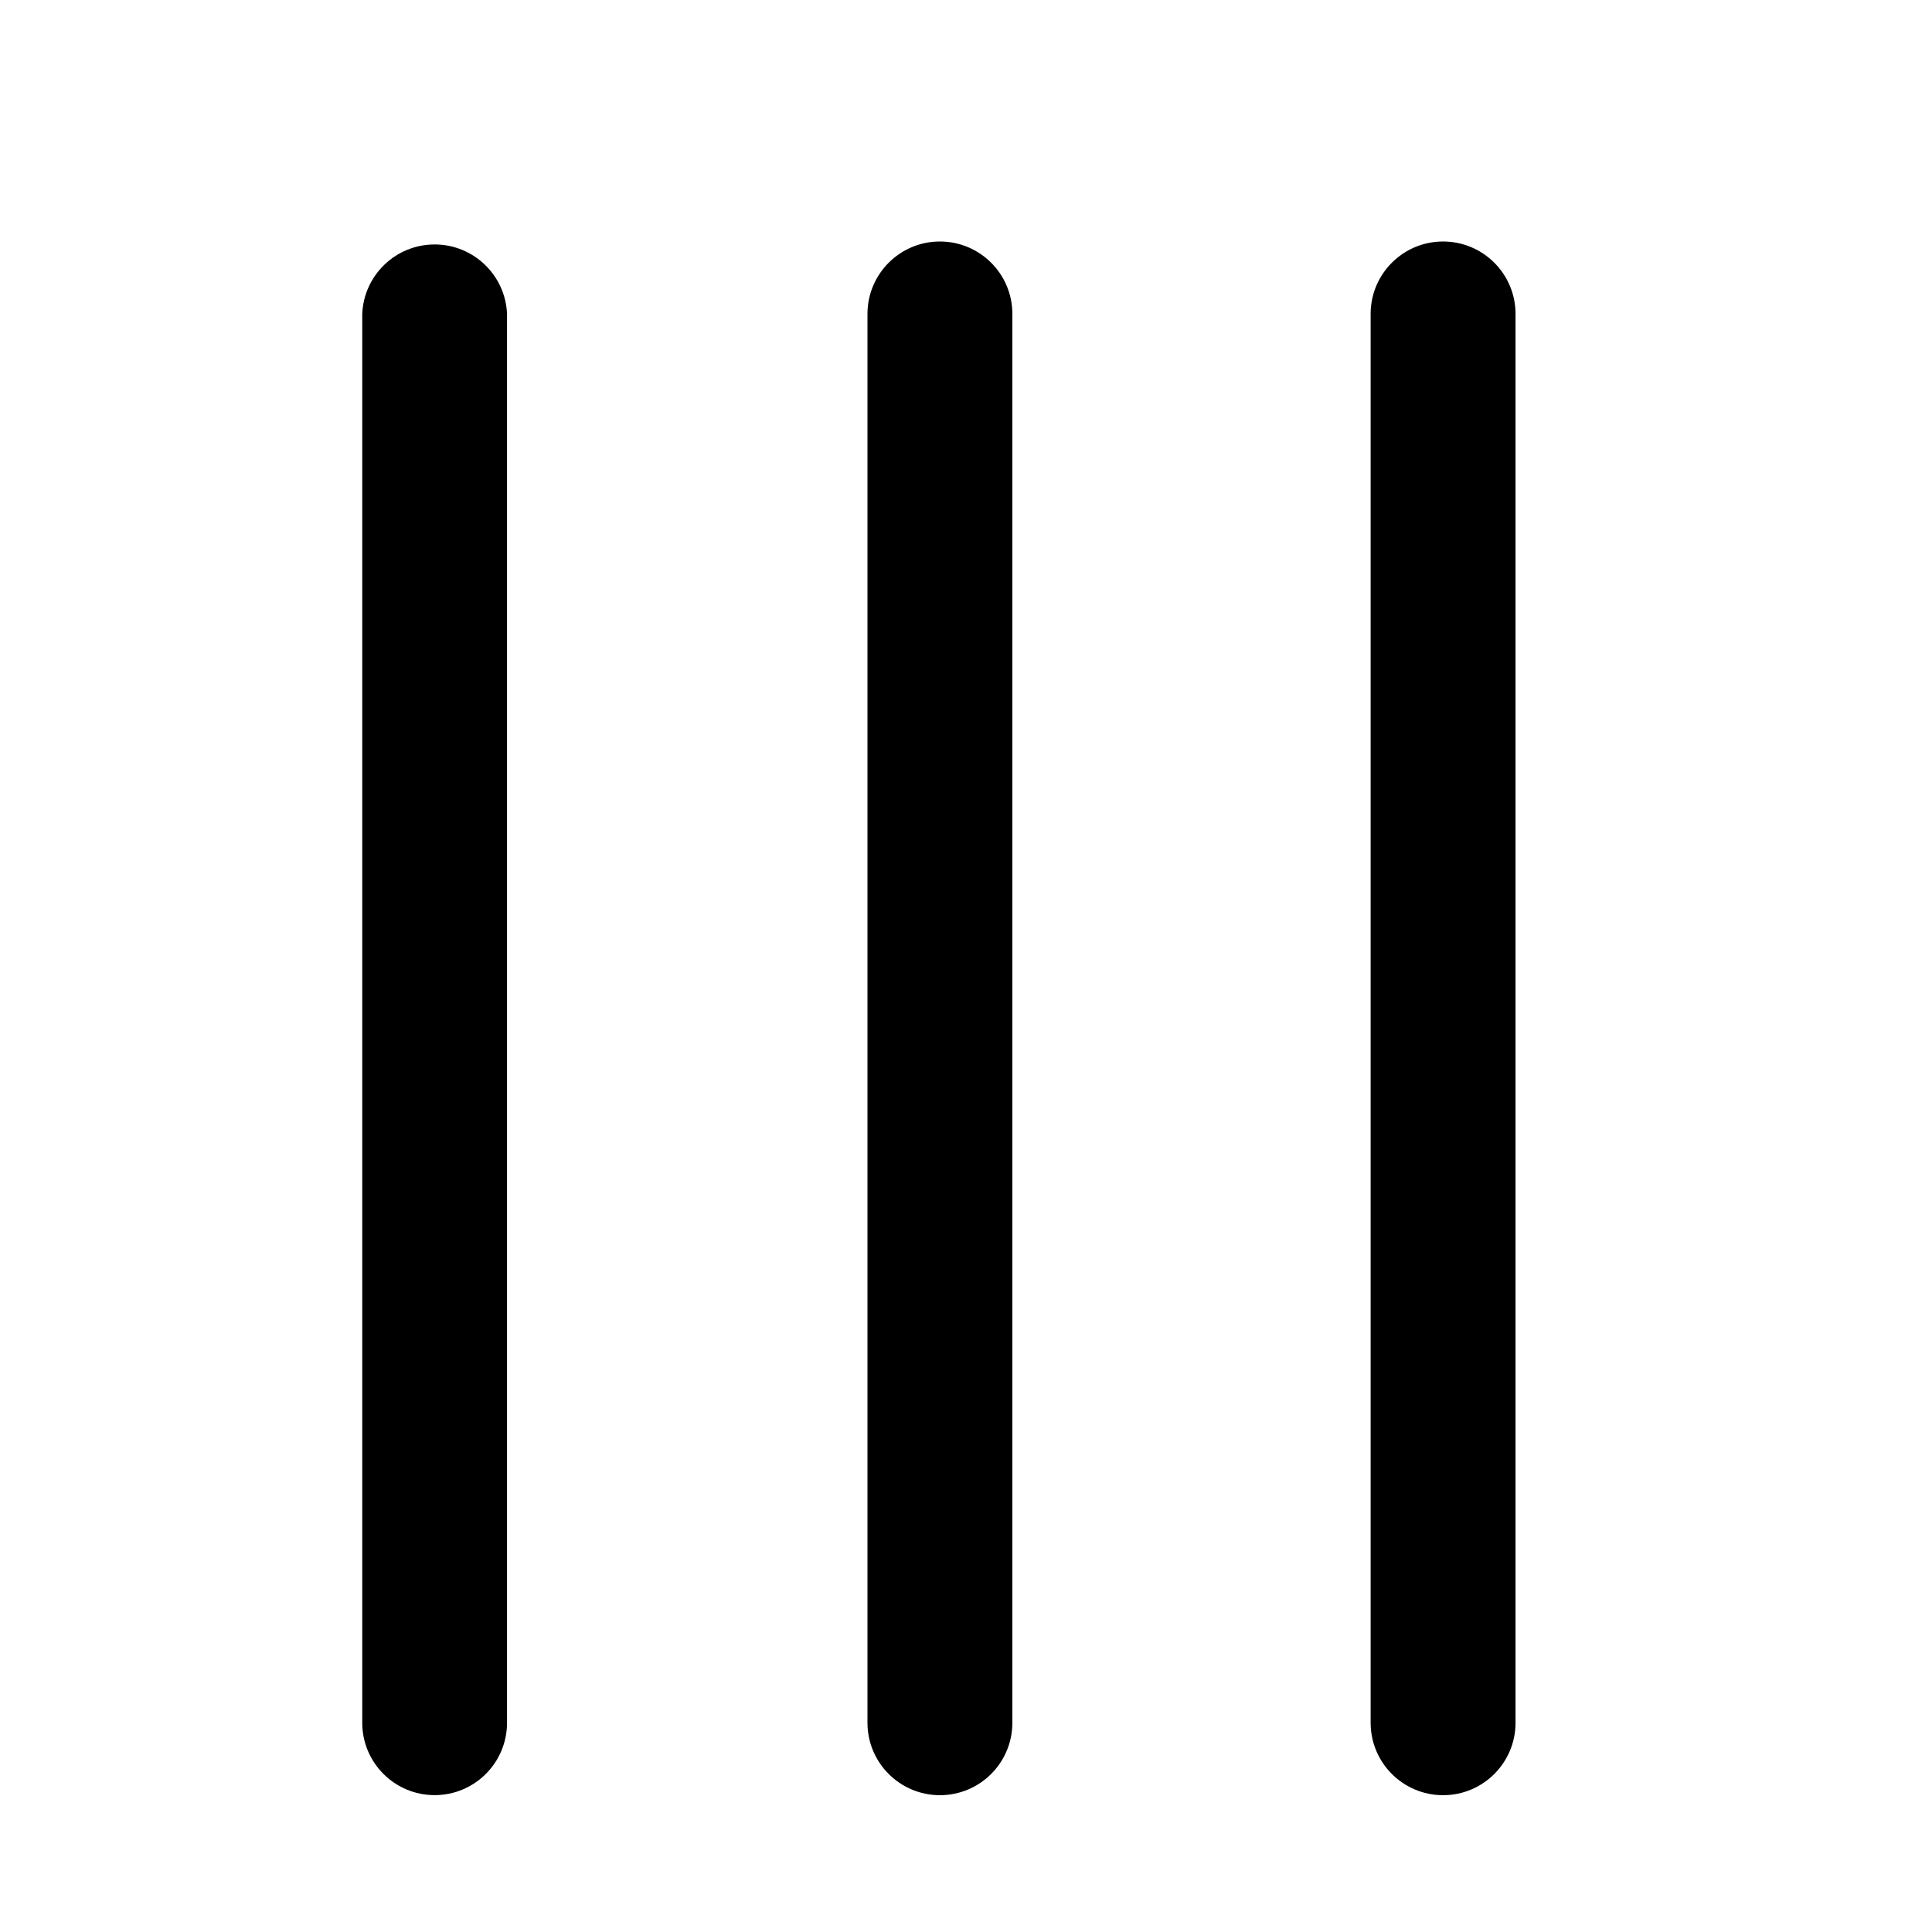
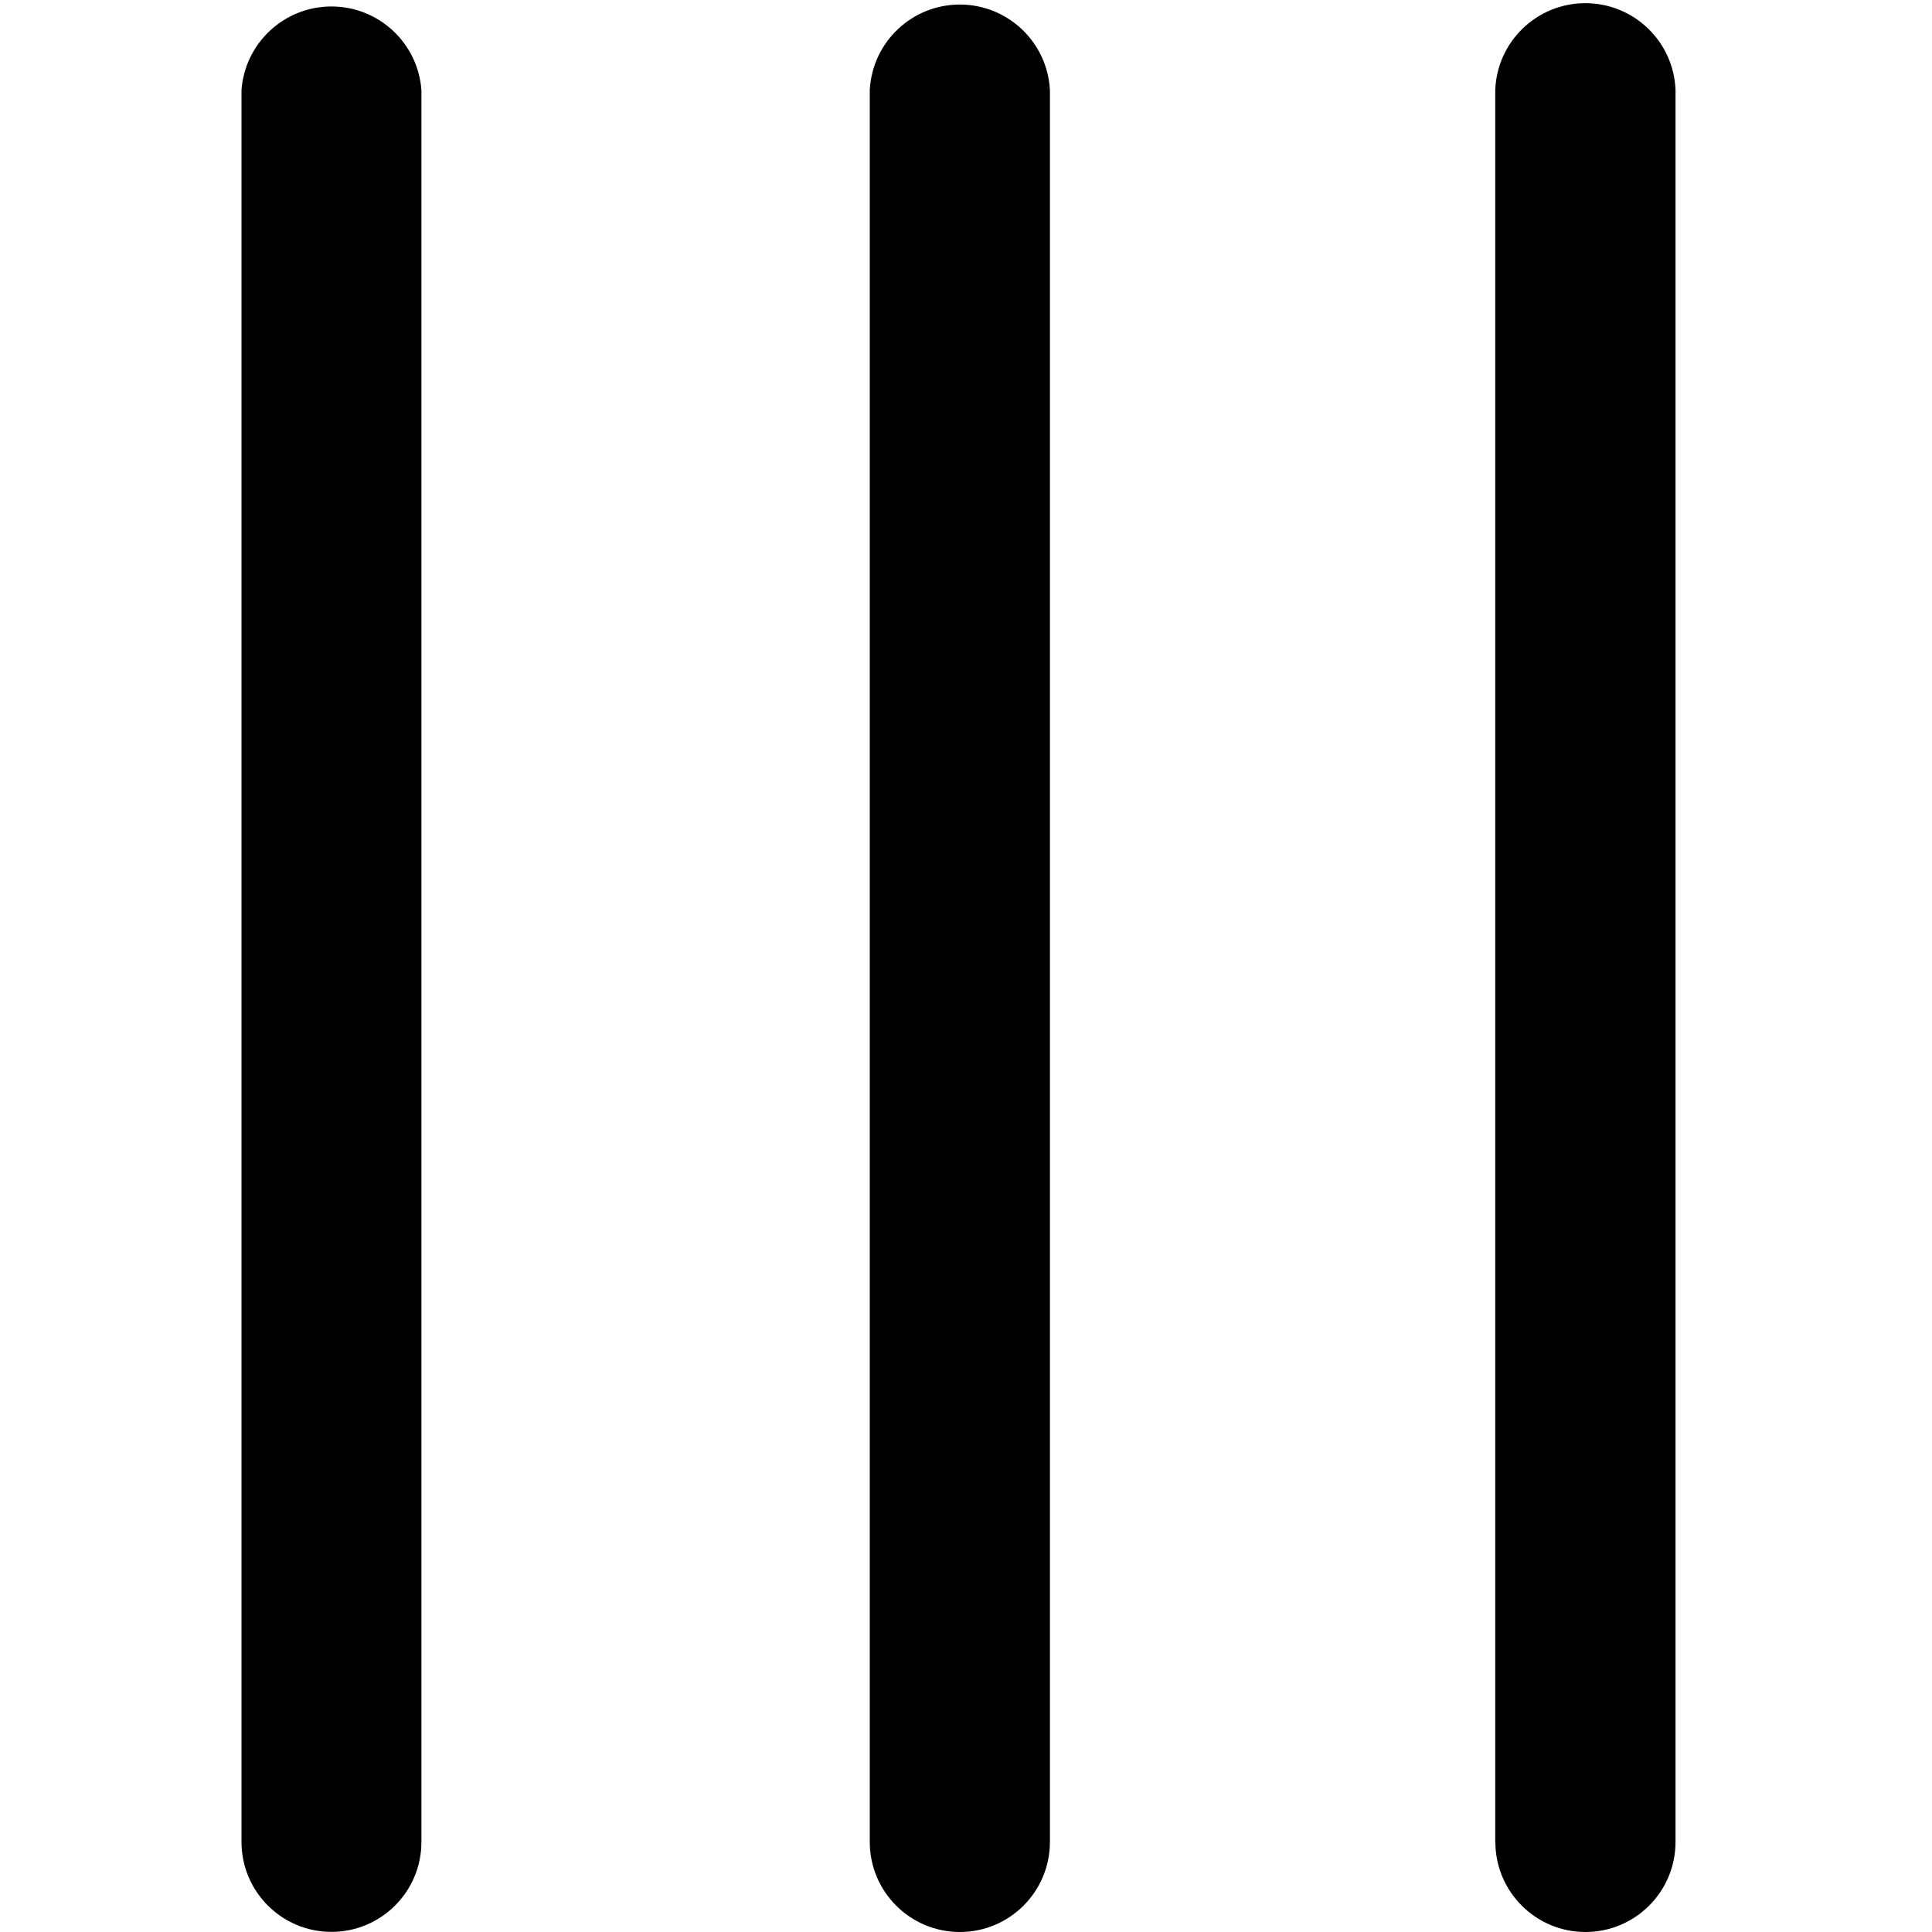
<svg xmlns="http://www.w3.org/2000/svg" viewBox="0 0 16 16">
-   <path fill="#000" fill-rule="evenodd" d="M3 14.267V2.6a.6.6 0 0 1 1.199 0v11.667a.599.599 0 1 1-1.199 0m4.184 0V2.6a.6.6 0 0 1 1.2 0v11.667a.6.6 0 1 1-1.2 0m4.167 0V2.6a.6.6 0 0 1 1.2 0v11.667a.6.6 0 1 1-1.2 0" />
+   <path fill="#000" fill-rule="evenodd" d="M2 15.254V.746a.747.747 0 0 1 1.49 0v14.508a.745.745 0 1 1-1.49 0m5.203 0V.746a.747.747 0 0 1 1.492 0v14.508a.745.745 0 1 1-1.492 0m5.18 0V.746a.747.747 0 0 1 1.493 0v14.508a.745.745 0 1 1-1.492 0" />
</svg>
